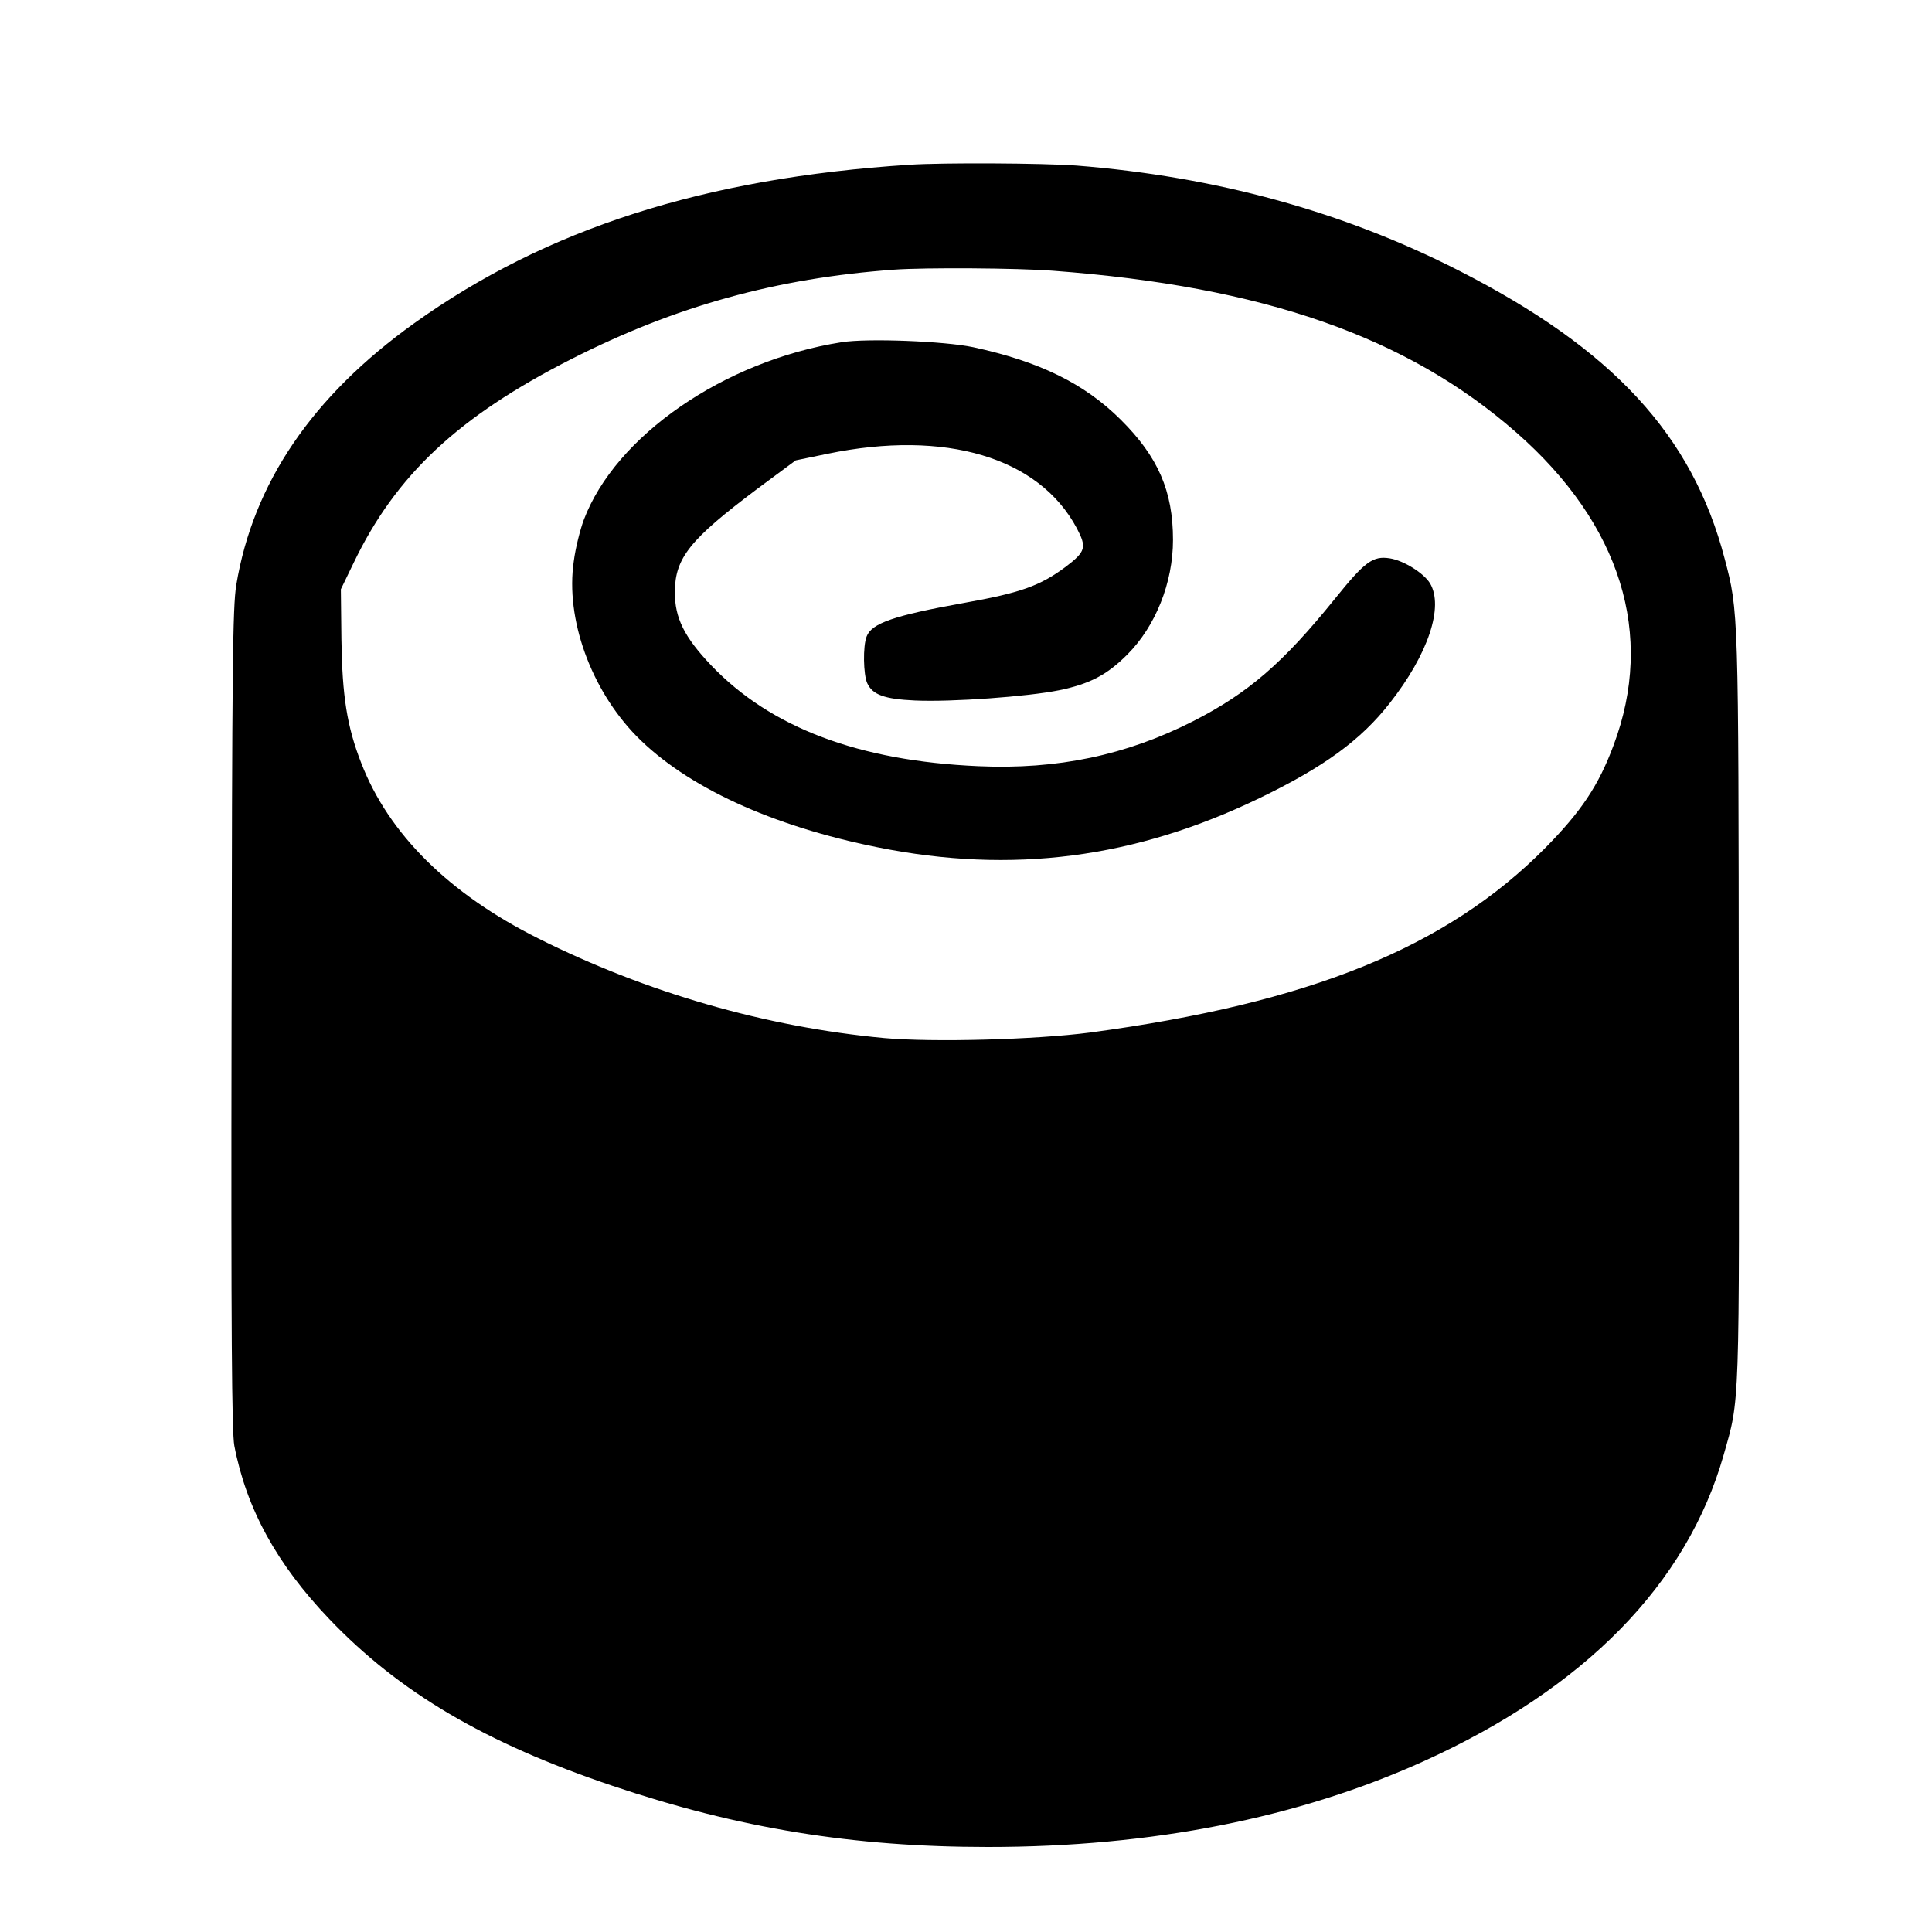
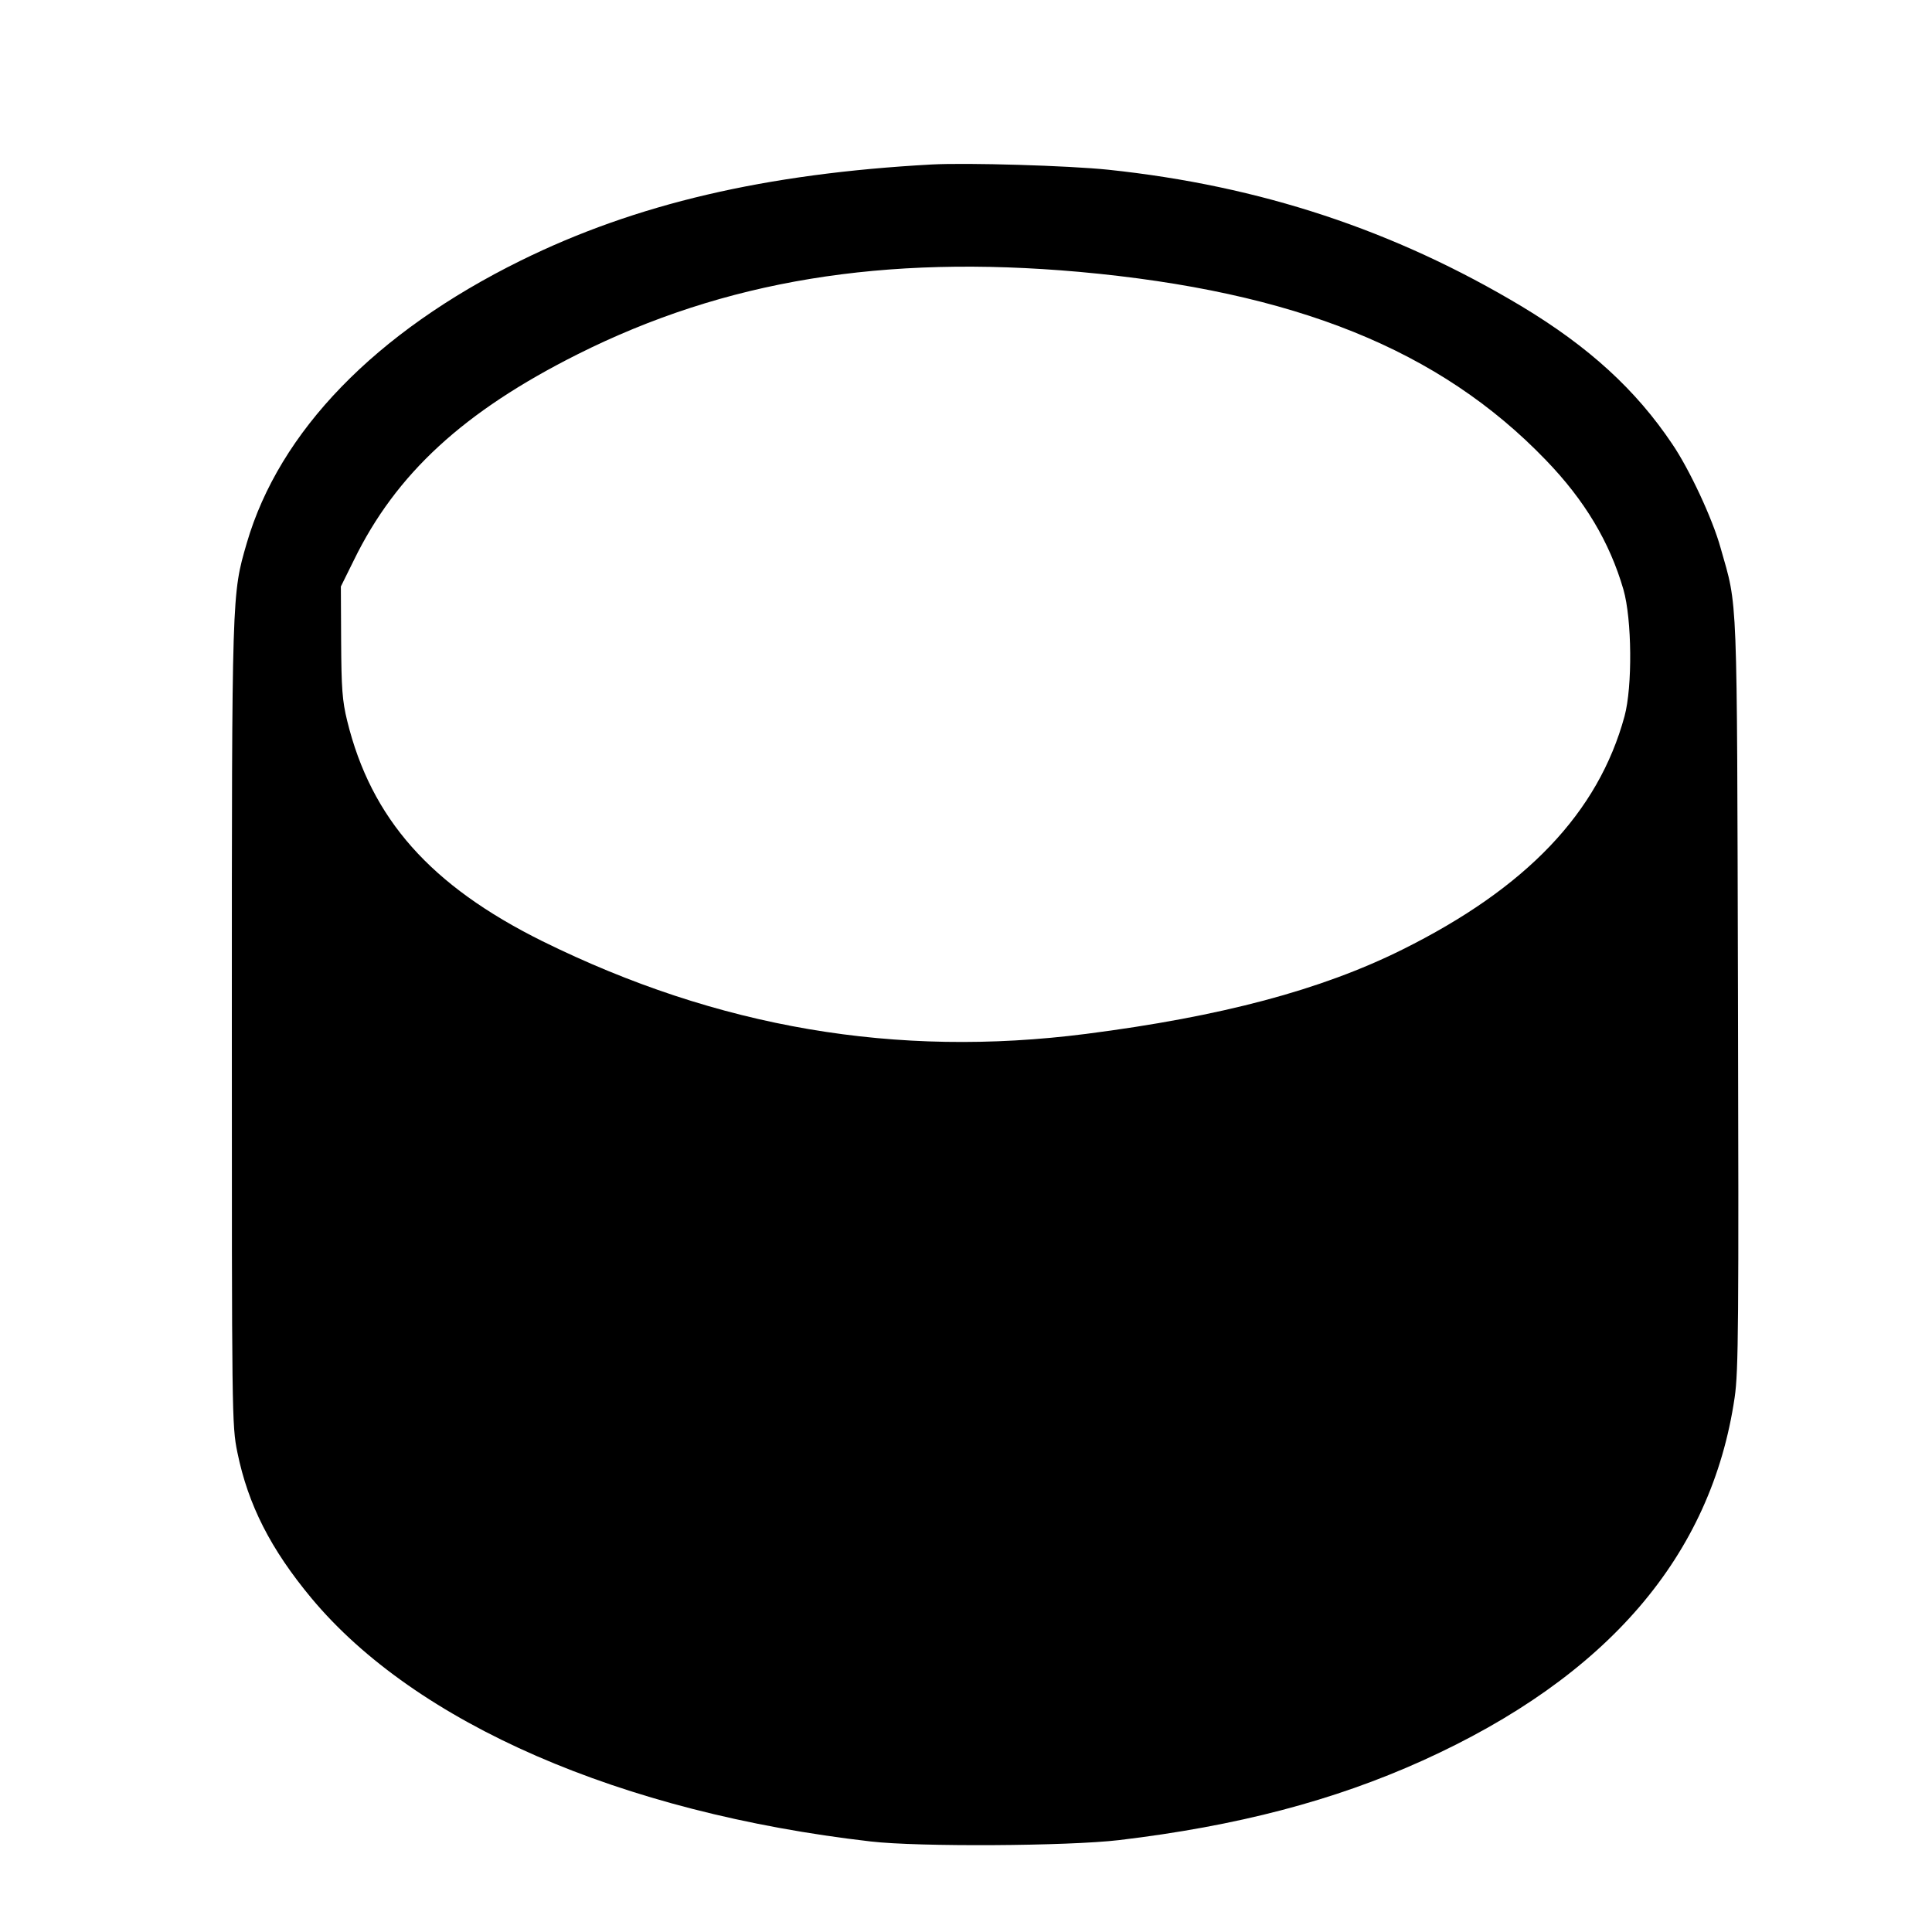
<svg xmlns="http://www.w3.org/2000/svg" version="1.0" width="700pt" height="700pt" viewBox="0 0 700 700" preserveAspectRatio="xMidYMid meet">
  <g transform="translate(0,700) scale(0.1,-0.1)" fill="#000000" stroke="none">
-     <path d="M3295 6403 c-744 -48 -1316 -232 -1794 -574 -370 -265 -584 -580 -645 -949 -13 -82 -15 -293 -17 -1575 -2 -1136 1 -1495 10 -1543 44 -229 154 -429 344 -628 254 -266 565 -449 1025 -604 460 -155 873 -222 1362 -222 593 0 1124 105 1579 311 583 264 953 642 1086 1109 59 208 57 145 55 1617 -1 1442 -1 1440 -51 1630 -117 448 -405 760 -964 1045 -420 214 -880 340 -1384 380 -123 9 -483 11 -606 3z m520 -384 c763 -57 1284 -239 1680 -587 378 -332 502 -732 351 -1133 -54 -145 -117 -239 -246 -370 -358 -362 -854 -563 -1650 -670 -199 -26 -570 -36 -747 -20 -429 40 -862 165 -1253 361 -324 162 -542 379 -641 635 -52 133 -69 243 -72 448 l-2 182 46 95 c153 319 380 531 789 739 378 192 742 293 1170 324 110 8 447 6 575 -4z" />
-     <path d="M3049 5760 c-425 -67 -819 -339 -934 -644 -13 -35 -30 -102 -36 -149 -31 -209 62 -465 227 -634 181 -184 490 -326 874 -403 487 -98 933 -40 1385 179 232 112 366 210 470 343 140 178 197 350 146 435 -23 37 -95 82 -145 90 -62 10 -91 -12 -199 -146 -188 -233 -314 -342 -514 -444 -242 -123 -491 -176 -779 -163 -432 19 -751 139 -967 365 -98 103 -132 172 -132 266 1 124 54 190 299 374 l139 103 116 24 c427 88 765 -13 902 -269 37 -70 33 -85 -39 -140 -94 -70 -164 -95 -372 -132 -250 -45 -332 -73 -350 -121 -14 -35 -12 -138 2 -169 19 -42 62 -58 173 -63 133 -6 408 14 522 37 112 23 174 56 247 129 103 103 166 261 166 416 0 177 -54 301 -190 436 -131 130 -293 210 -534 262 -104 22 -384 33 -477 18z" />
+     <path d="M3375 6404 c-603 -33 -1072 -143 -1488 -348 -527 -260 -875 -619 -993 -1024 -54 -187 -54 -169 -54 -1740 0 -1425 0 -1456 20 -1554 39 -191 121 -351 268 -528 378 -454 1122 -778 2027 -882 171 -20 714 -17 900 5 428 51 778 143 1099 288 670 303 1047 742 1131 1316 14 95 15 270 12 1463 -4 1483 0 1393 -63 1615 -29 105 -113 285 -175 376 -132 197 -302 352 -544 498 -462 277 -949 438 -1499 496 -144 15 -512 26 -641 19z m535 -389 c782 -71 1306 -282 1691 -682 141 -146 231 -297 281 -469 31 -108 33 -352 4 -459 -95 -349 -355 -622 -806 -846 -294 -146 -654 -242 -1145 -305 -688 -88 -1334 22 -1970 336 -405 201 -620 443 -707 798 -18 73 -21 119 -22 287 l-1 200 47 95 c153 314 398 539 810 746 534 268 1110 362 1818 299z" />
  </g>
</svg>
